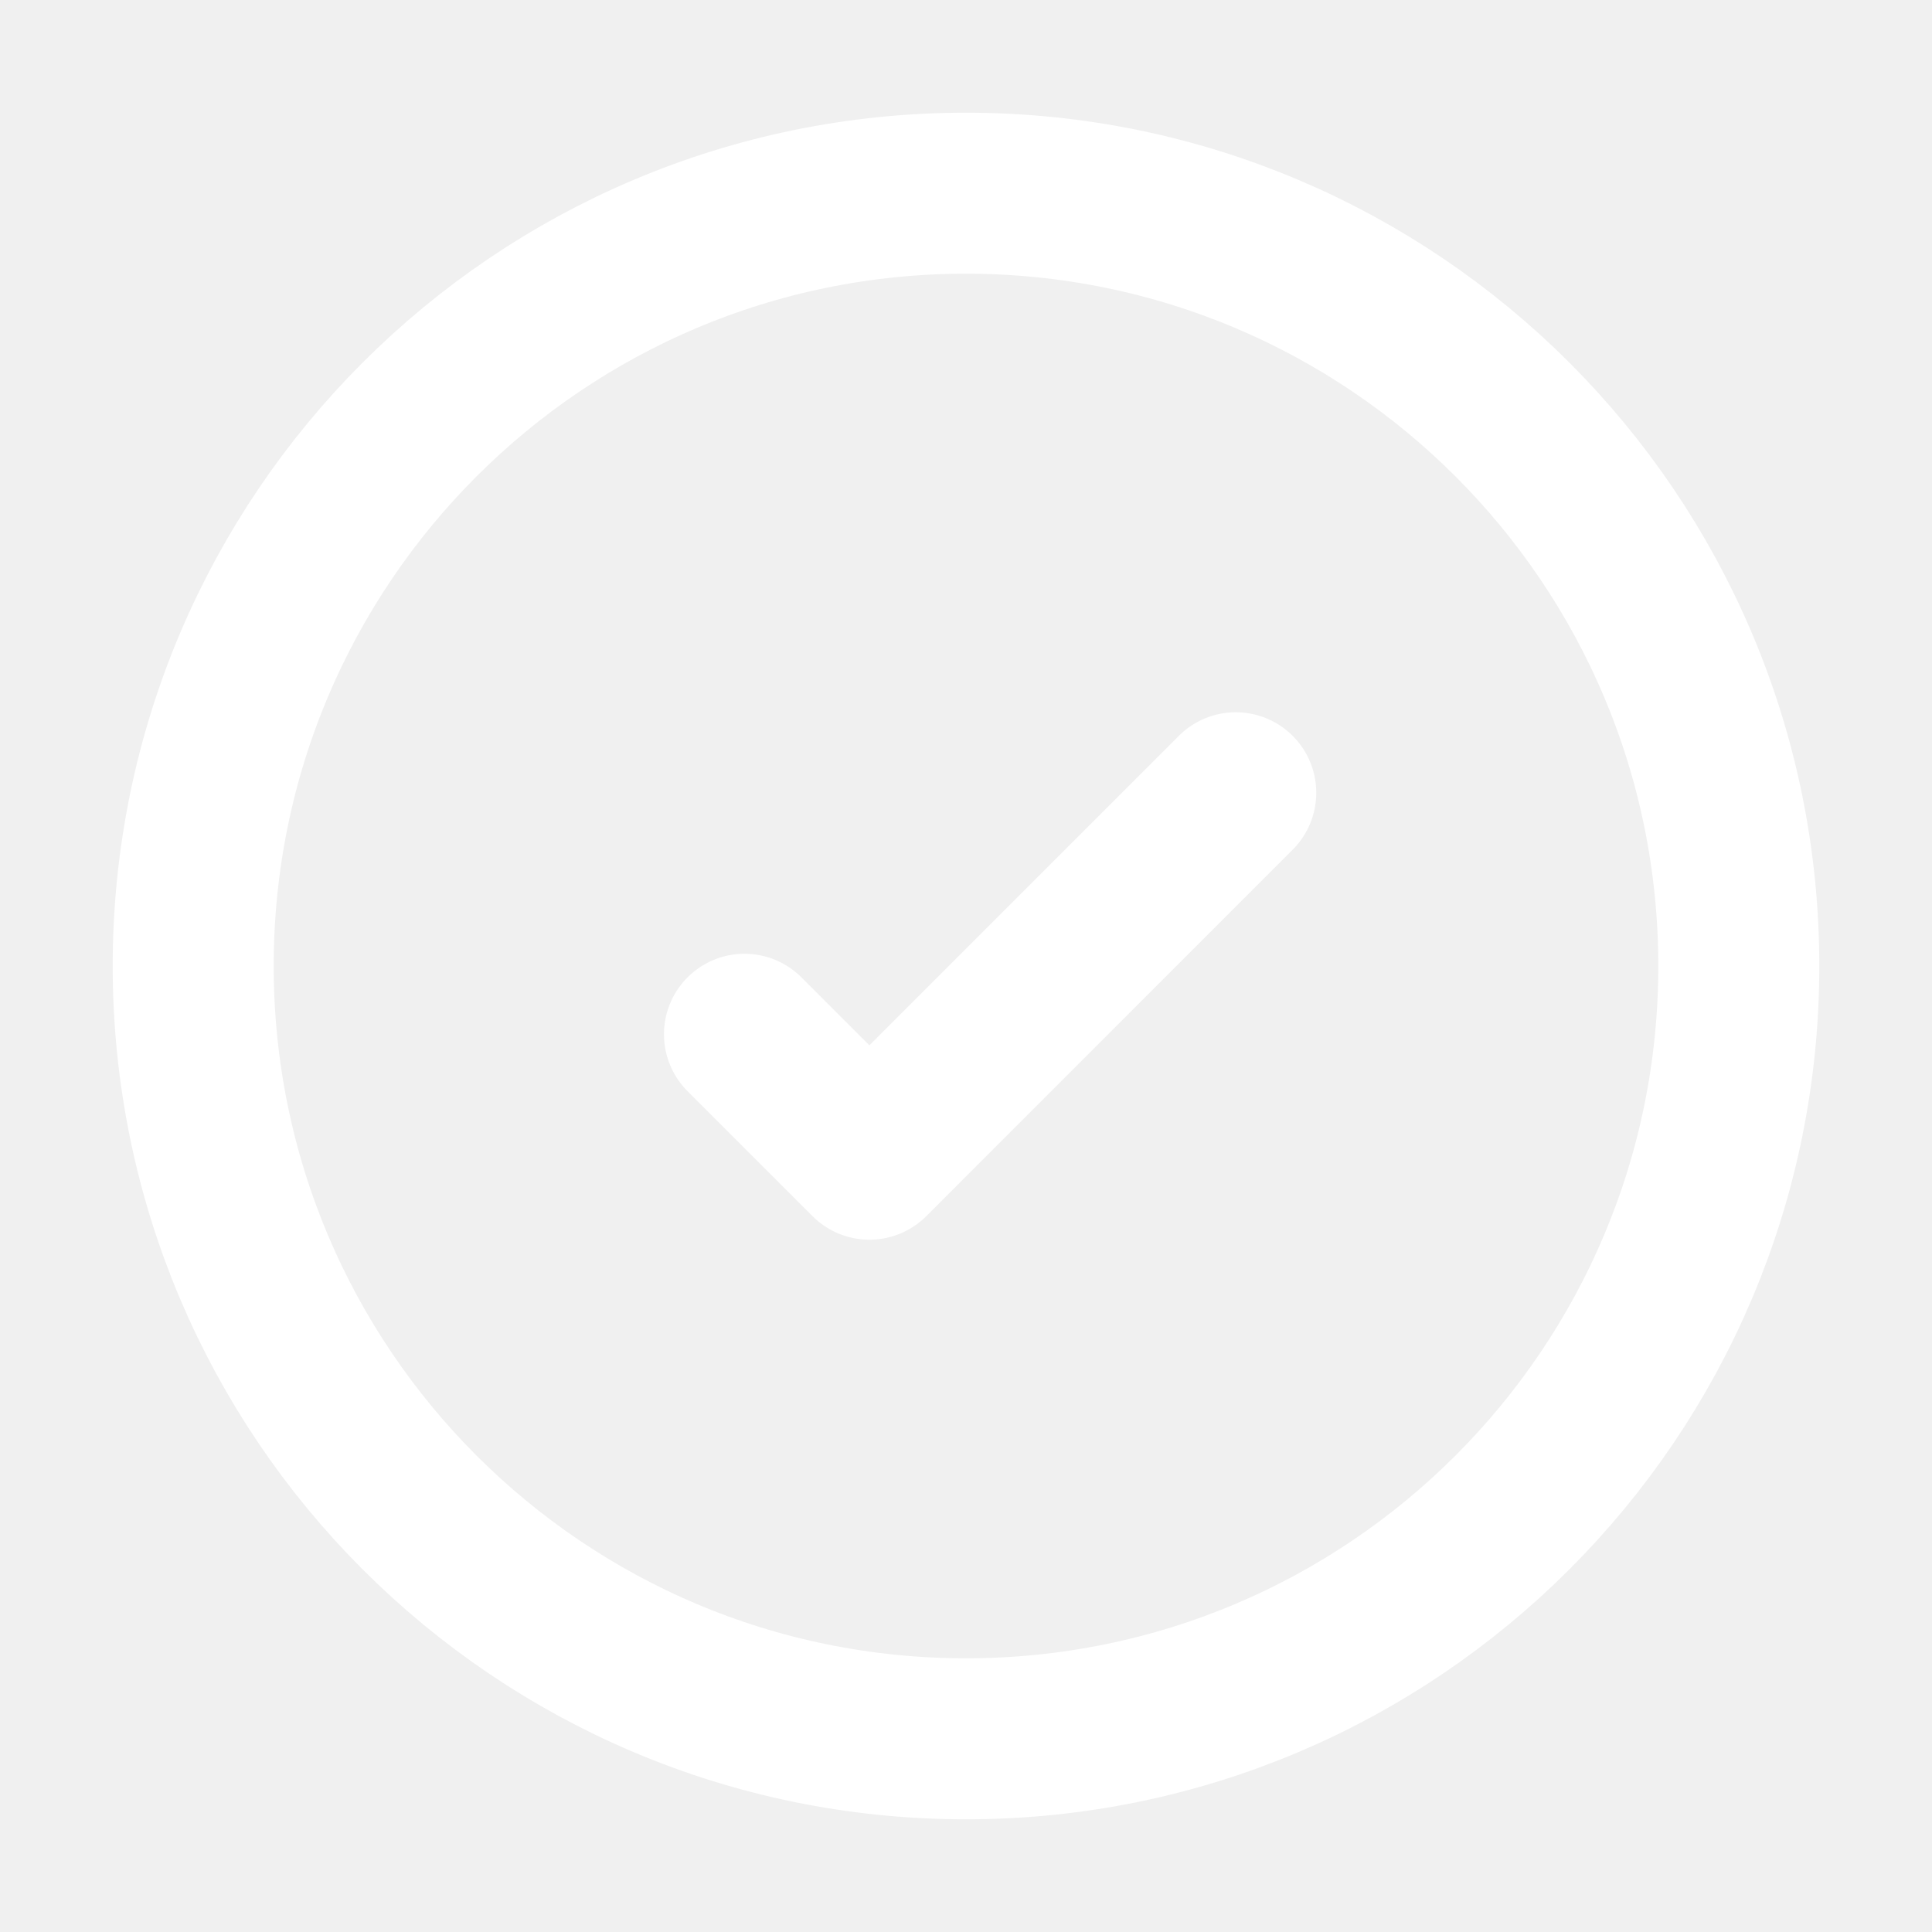
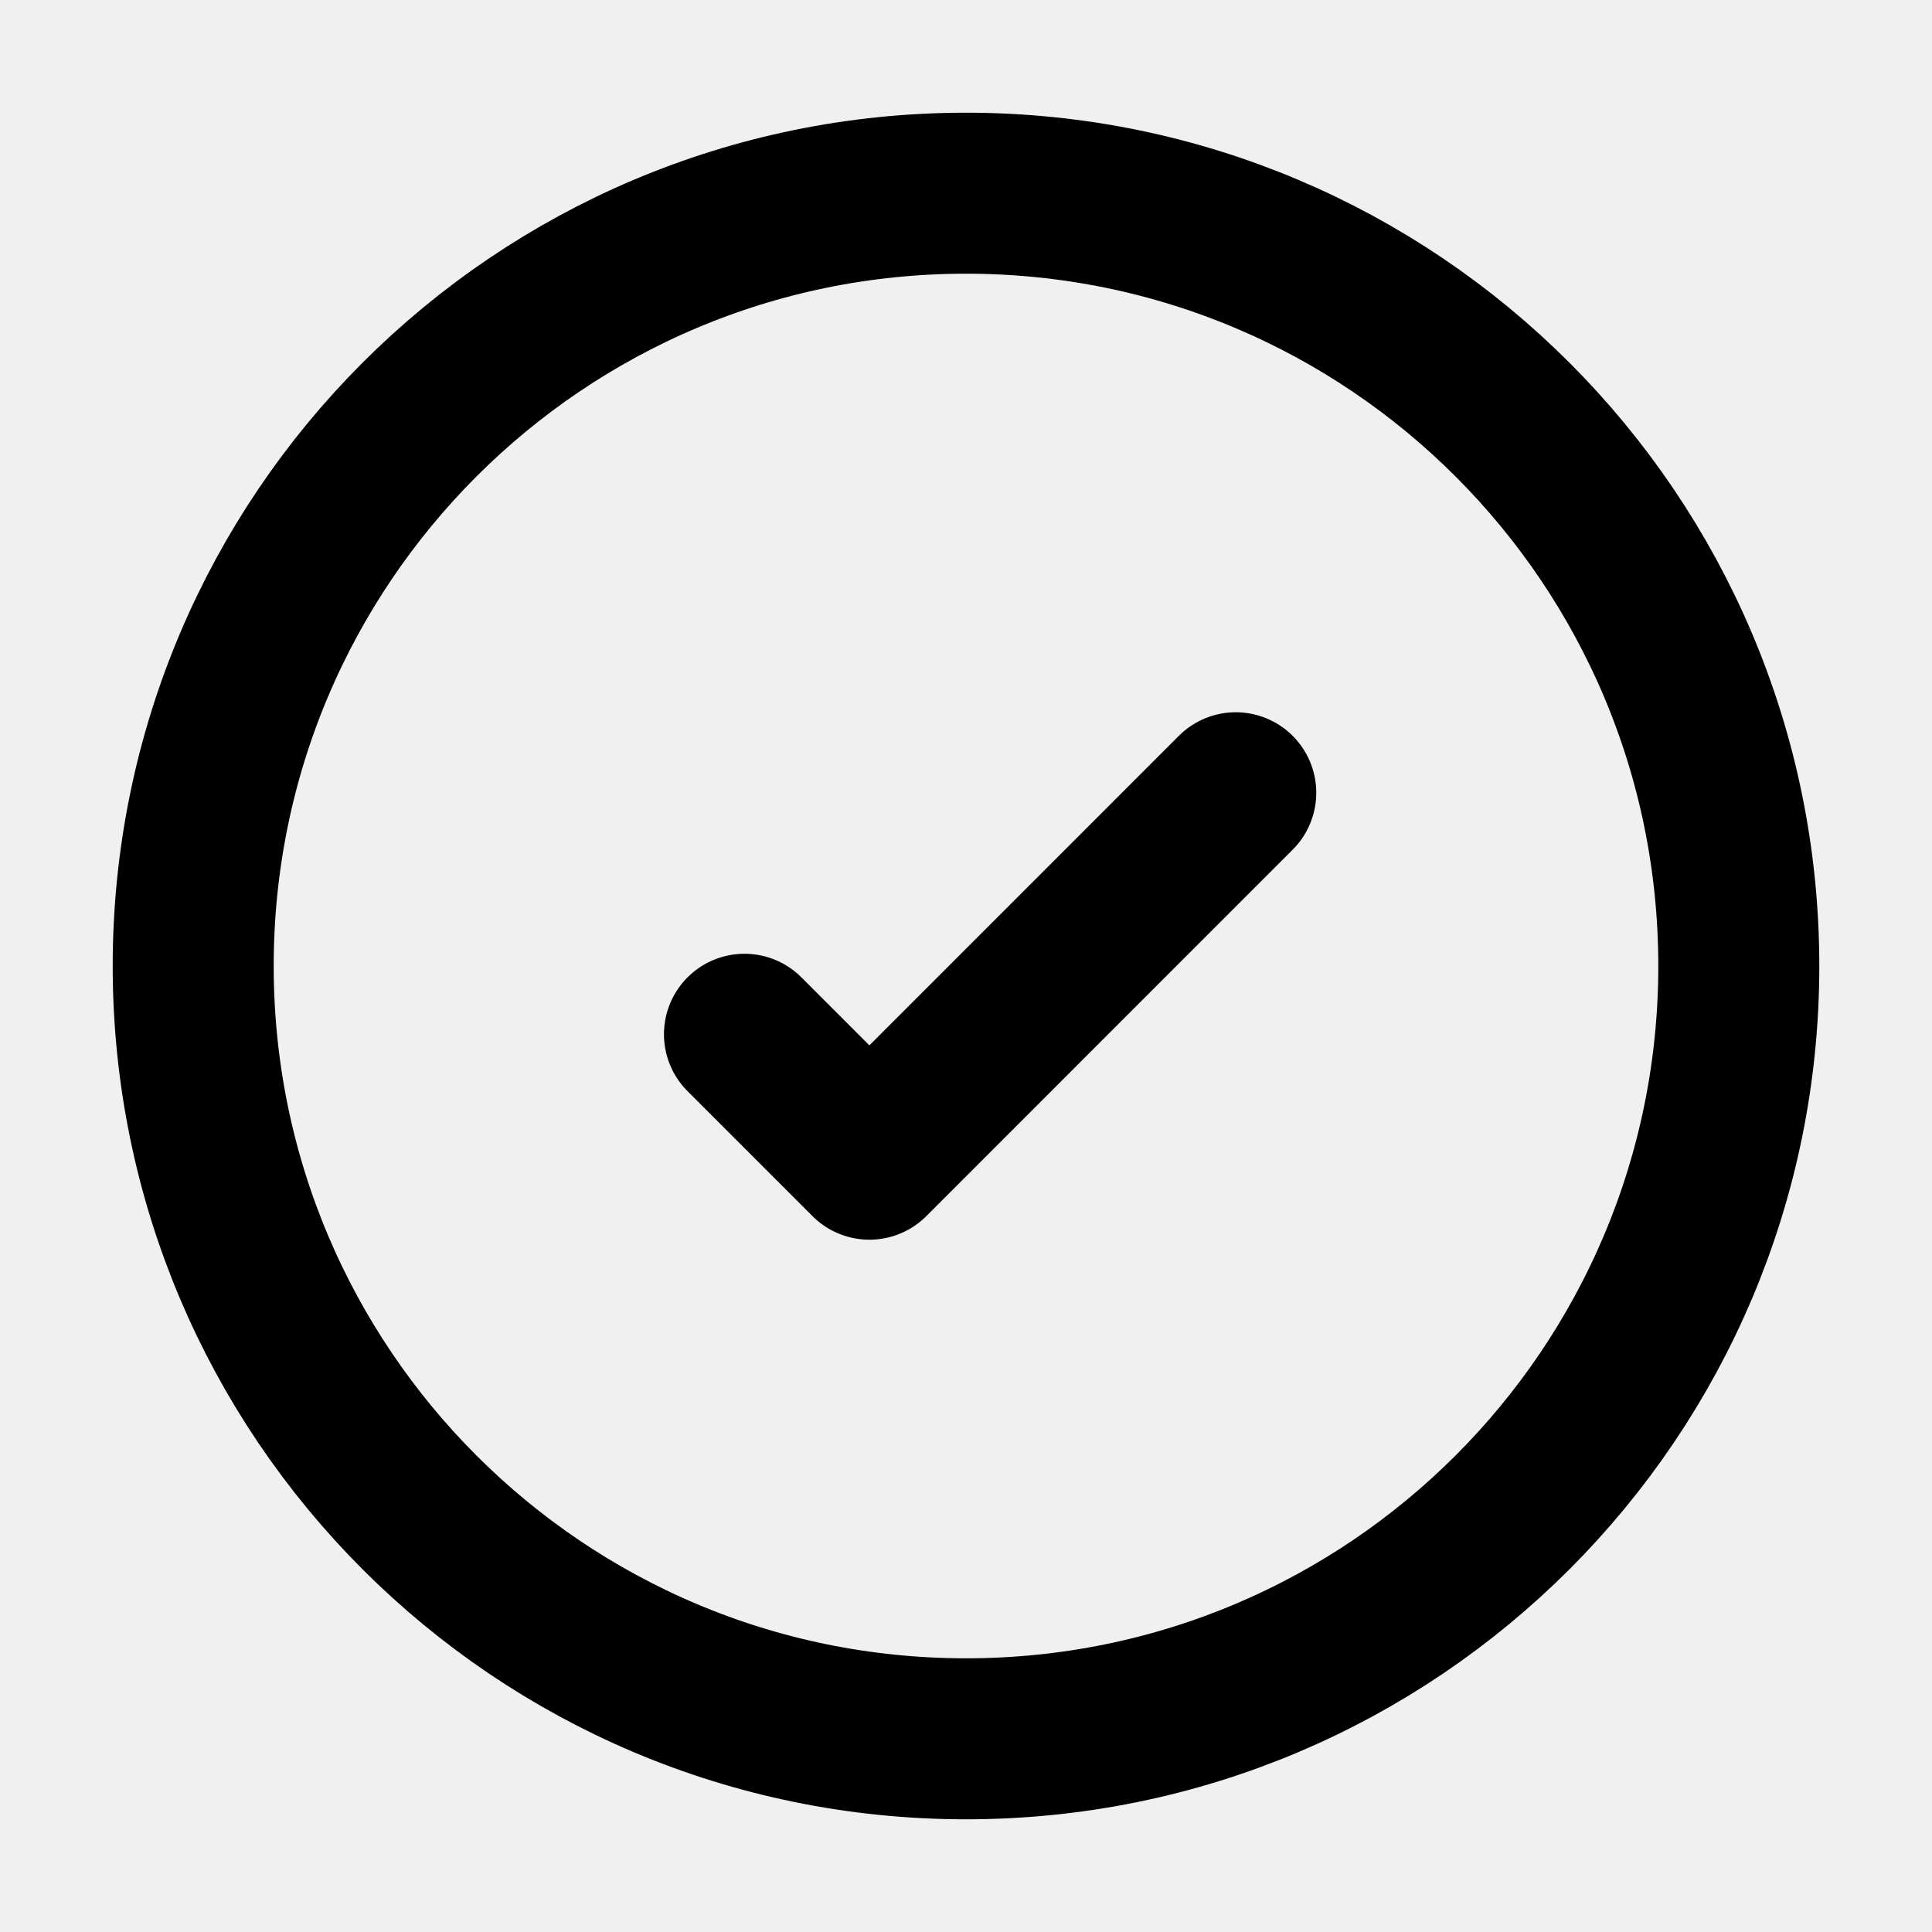
<svg xmlns="http://www.w3.org/2000/svg" width="24" height="24" viewBox="0 0 24 24" fill="none">
-   <path d="M15.351 9.848L10.8 14.4L9.248 12.848M12 2.4C6.698 2.4 2.4 6.698 2.4 12C2.4 17.302 6.698 21.6 12 21.6C17.302 21.6 21.6 17.302 21.6 12C21.6 6.698 17.302 2.4 12 2.4Z" stroke="white" stroke-width="2" stroke-linecap="round" stroke-linejoin="round" />
+   <path d="M15.351 9.848L10.8 14.4L9.248 12.848M12 2.4C6.698 2.4 2.4 6.698 2.4 12C2.4 17.302 6.698 21.6 12 21.6C17.302 21.6 21.6 17.302 21.6 12C21.6 6.698 17.302 2.4 12 2.4Z" stroke="currentColor" stroke-width="2" stroke-linecap="round" stroke-linejoin="round" />
</svg>
